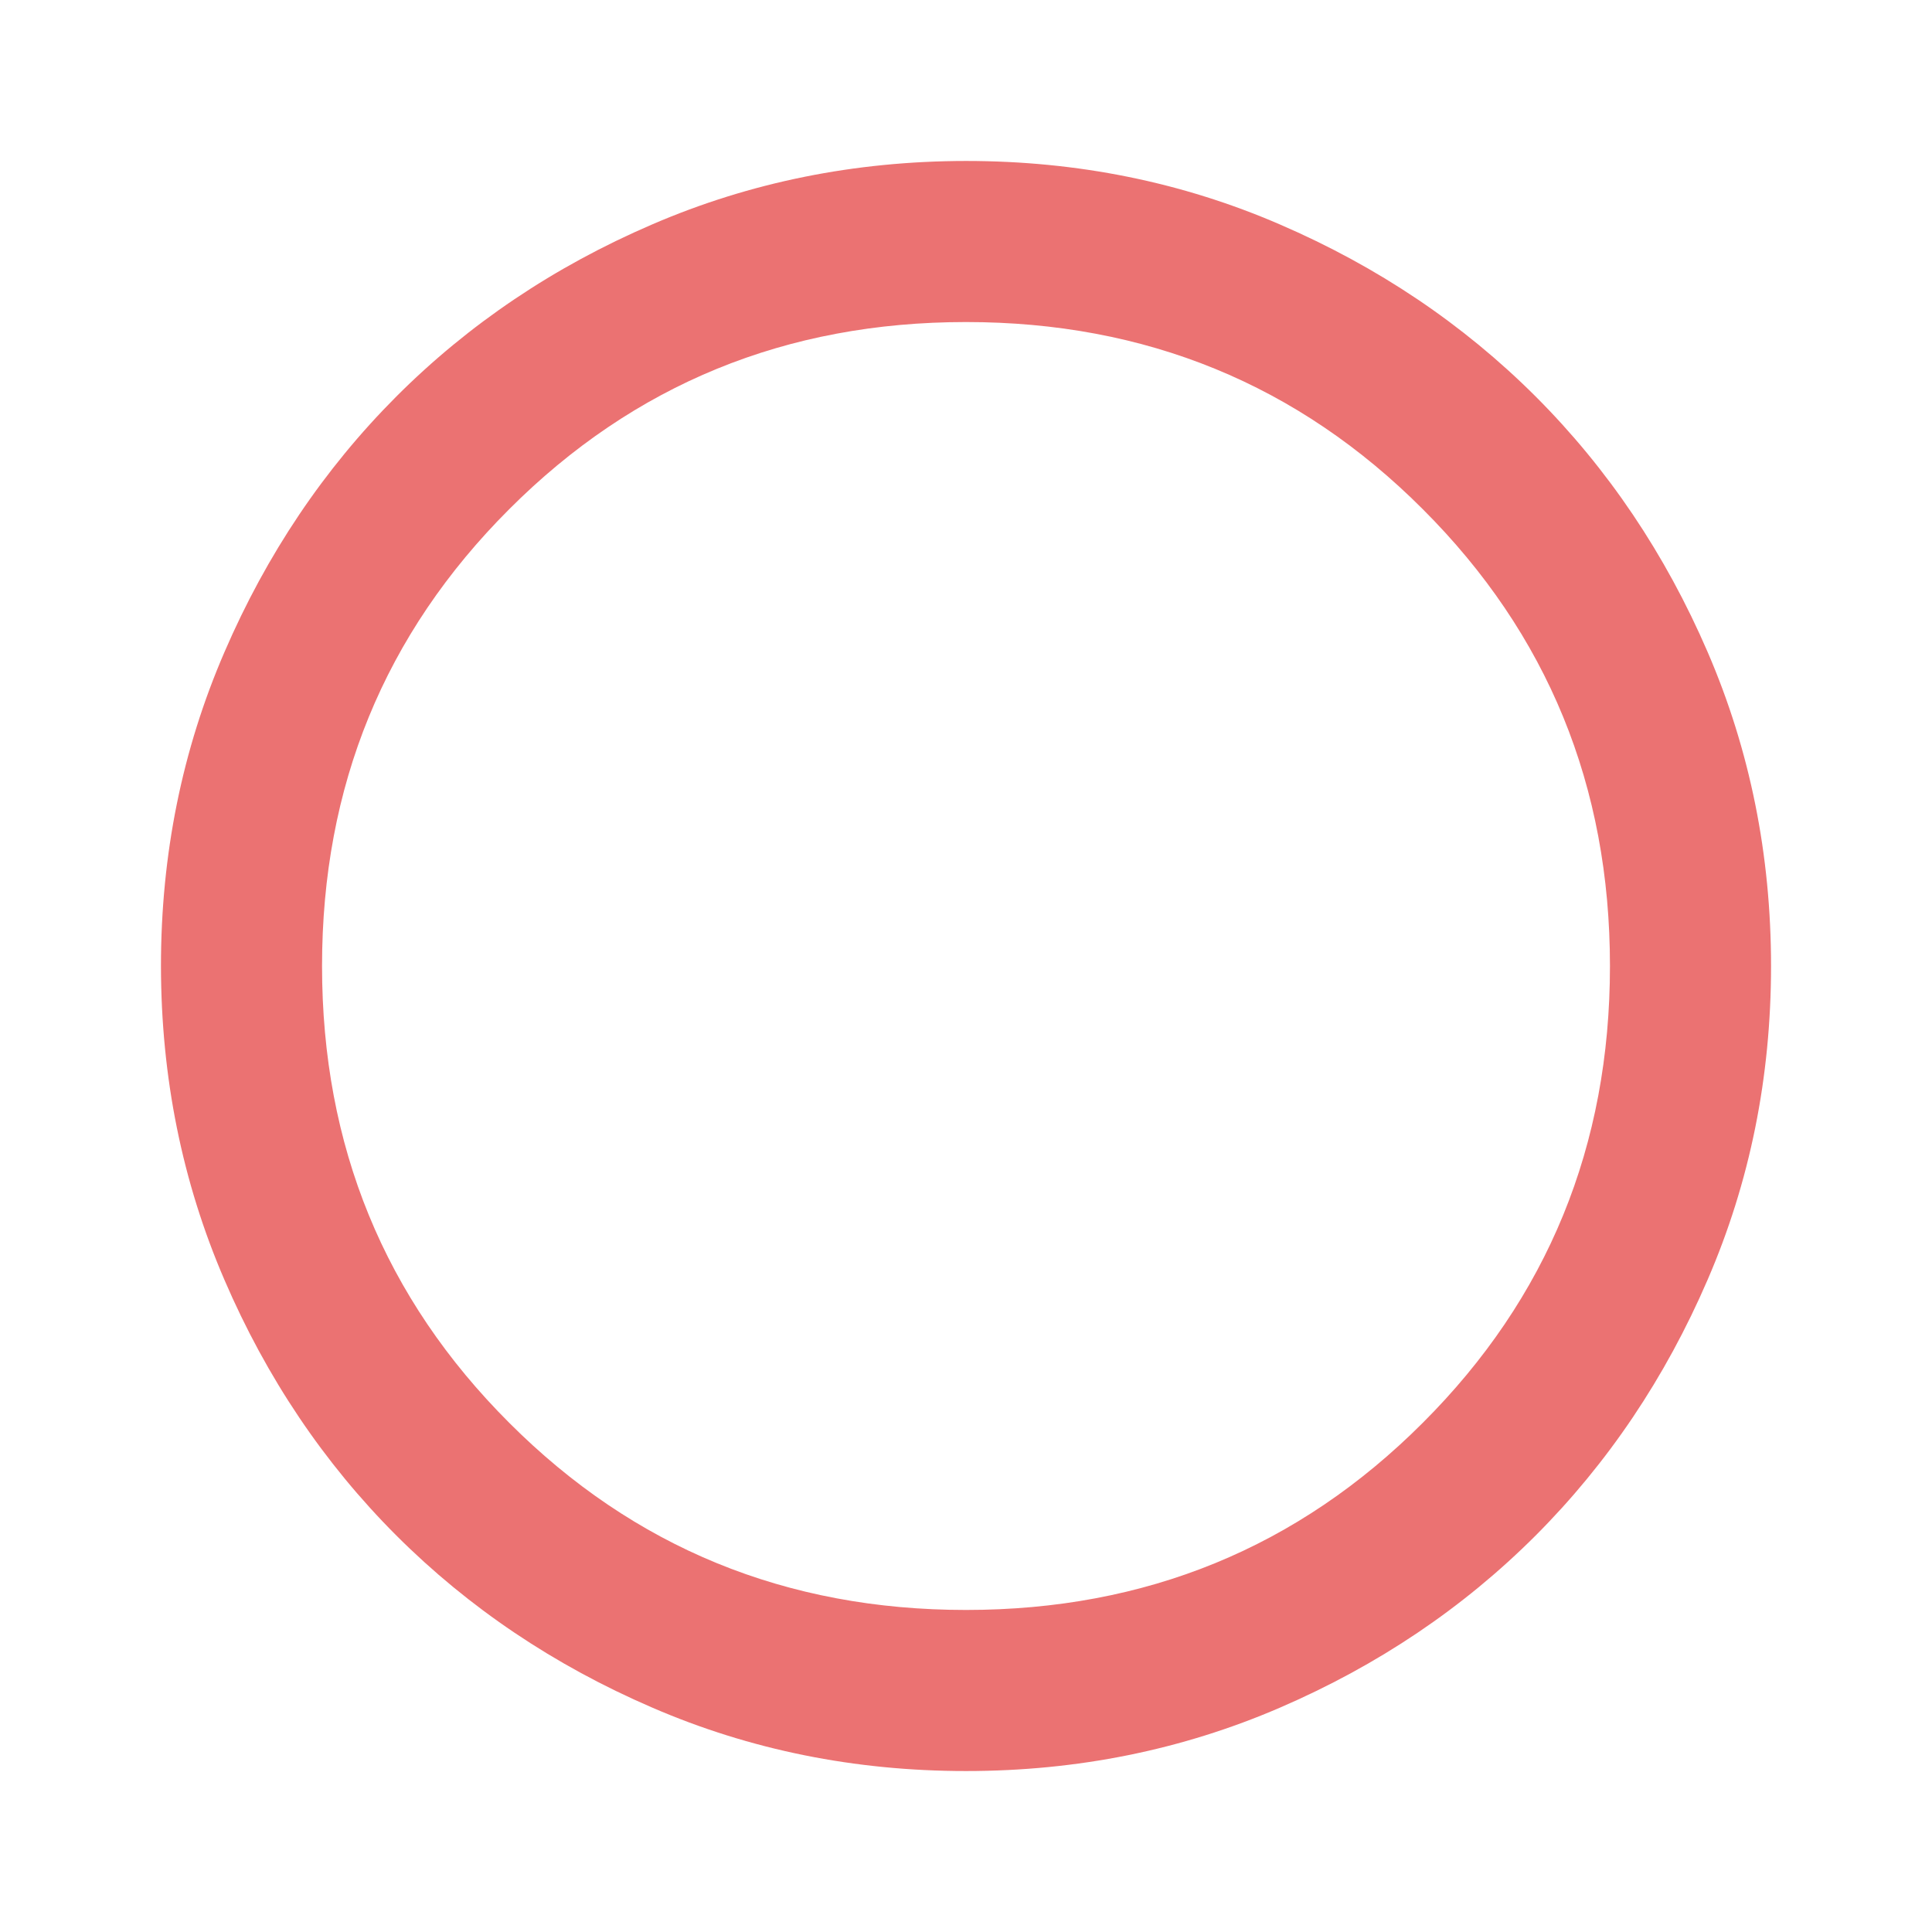
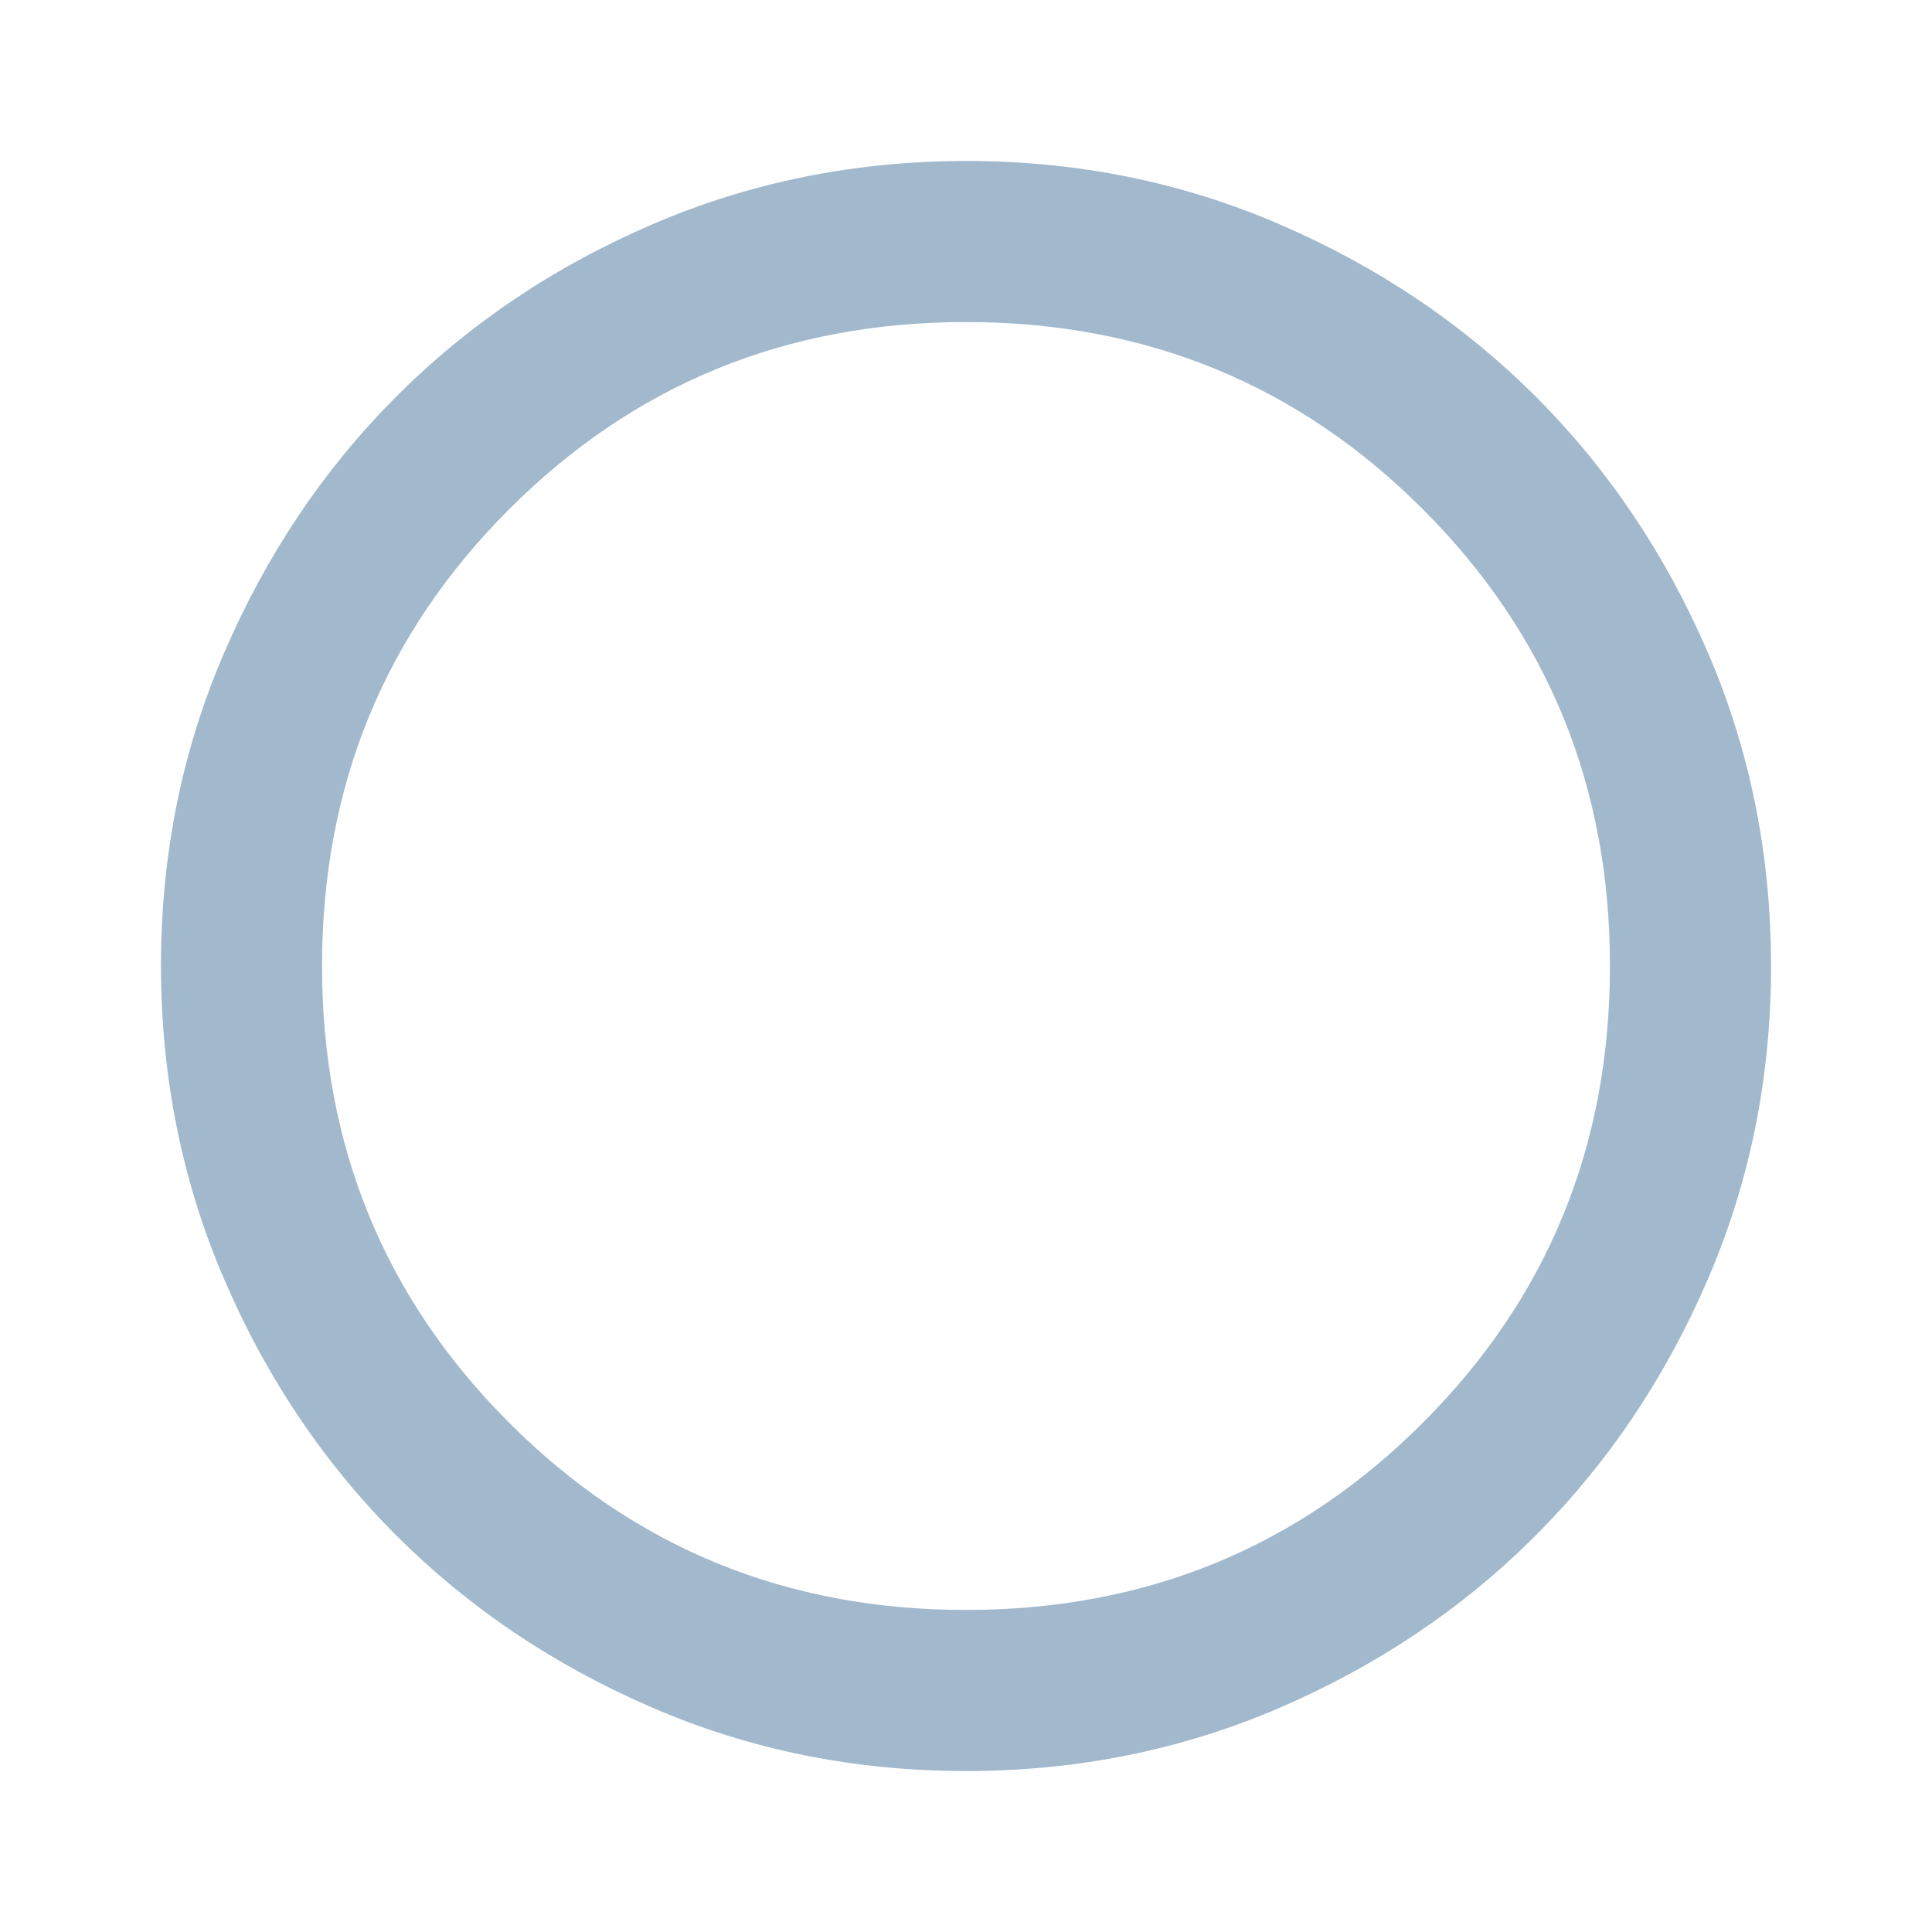
<svg xmlns="http://www.w3.org/2000/svg" width="16" height="16" viewBox="0 0 16 16" fill="none">
-   <path d="M8 14.667C7.078 14.667 6.211 14.492 5.4 14.141C4.589 13.791 3.883 13.316 3.283 12.717C2.683 12.117 2.208 11.411 1.859 10.6C1.509 9.789 1.334 8.922 1.333 8C1.333 7.078 1.508 6.211 1.859 5.4C2.209 4.589 2.684 3.883 3.283 3.283C3.883 2.683 4.589 2.208 5.4 1.859C6.211 1.509 7.078 1.334 8 1.333C8.922 1.333 9.789 1.508 10.6 1.859C11.411 2.209 12.117 2.684 12.717 3.283C13.317 3.883 13.792 4.589 14.142 5.4C14.492 6.211 14.667 7.078 14.667 8C14.667 8.922 14.492 9.789 14.141 10.6C13.791 11.411 13.316 12.117 12.717 12.717C12.117 13.317 11.411 13.792 10.6 14.142C9.789 14.492 8.922 14.667 8 14.667ZM8 13.333C9.489 13.333 10.75 12.817 11.783 11.783C12.817 10.75 13.333 9.489 13.333 8C13.333 6.511 12.817 5.25 11.783 4.217C10.75 3.183 9.489 2.667 8 2.667C6.511 2.667 5.25 3.183 4.217 4.217C3.183 5.25 2.667 6.511 2.667 8C2.667 9.489 3.183 10.75 4.217 11.783C5.25 12.817 6.511 13.333 8 13.333Z" fill="#EB7272" />
+   <path d="M8 14.667C7.078 14.667 6.211 14.492 5.4 14.141C4.589 13.791 3.883 13.316 3.283 12.717C2.683 12.117 2.208 11.411 1.859 10.6C1.509 9.789 1.334 8.922 1.333 8C1.333 7.078 1.508 6.211 1.859 5.4C2.209 4.589 2.684 3.883 3.283 3.283C3.883 2.683 4.589 2.208 5.4 1.859C6.211 1.509 7.078 1.334 8 1.333C8.922 1.333 9.789 1.508 10.6 1.859C11.411 2.209 12.117 2.684 12.717 3.283C13.317 3.883 13.792 4.589 14.142 5.4C14.492 6.211 14.667 7.078 14.667 8C14.667 8.922 14.492 9.789 14.141 10.6C13.791 11.411 13.316 12.117 12.717 12.717C12.117 13.317 11.411 13.792 10.6 14.142C9.789 14.492 8.922 14.667 8 14.667ZM8 13.333C9.489 13.333 10.75 12.817 11.783 11.783C12.817 10.75 13.333 9.489 13.333 8C13.333 6.511 12.817 5.25 11.783 4.217C10.75 3.183 9.489 2.667 8 2.667C6.511 2.667 5.25 3.183 4.217 4.217C3.183 5.25 2.667 6.511 2.667 8C2.667 9.489 3.183 10.75 4.217 11.783C5.25 12.817 6.511 13.333 8 13.333Z" fill="#A2B8CC" />
</svg>
